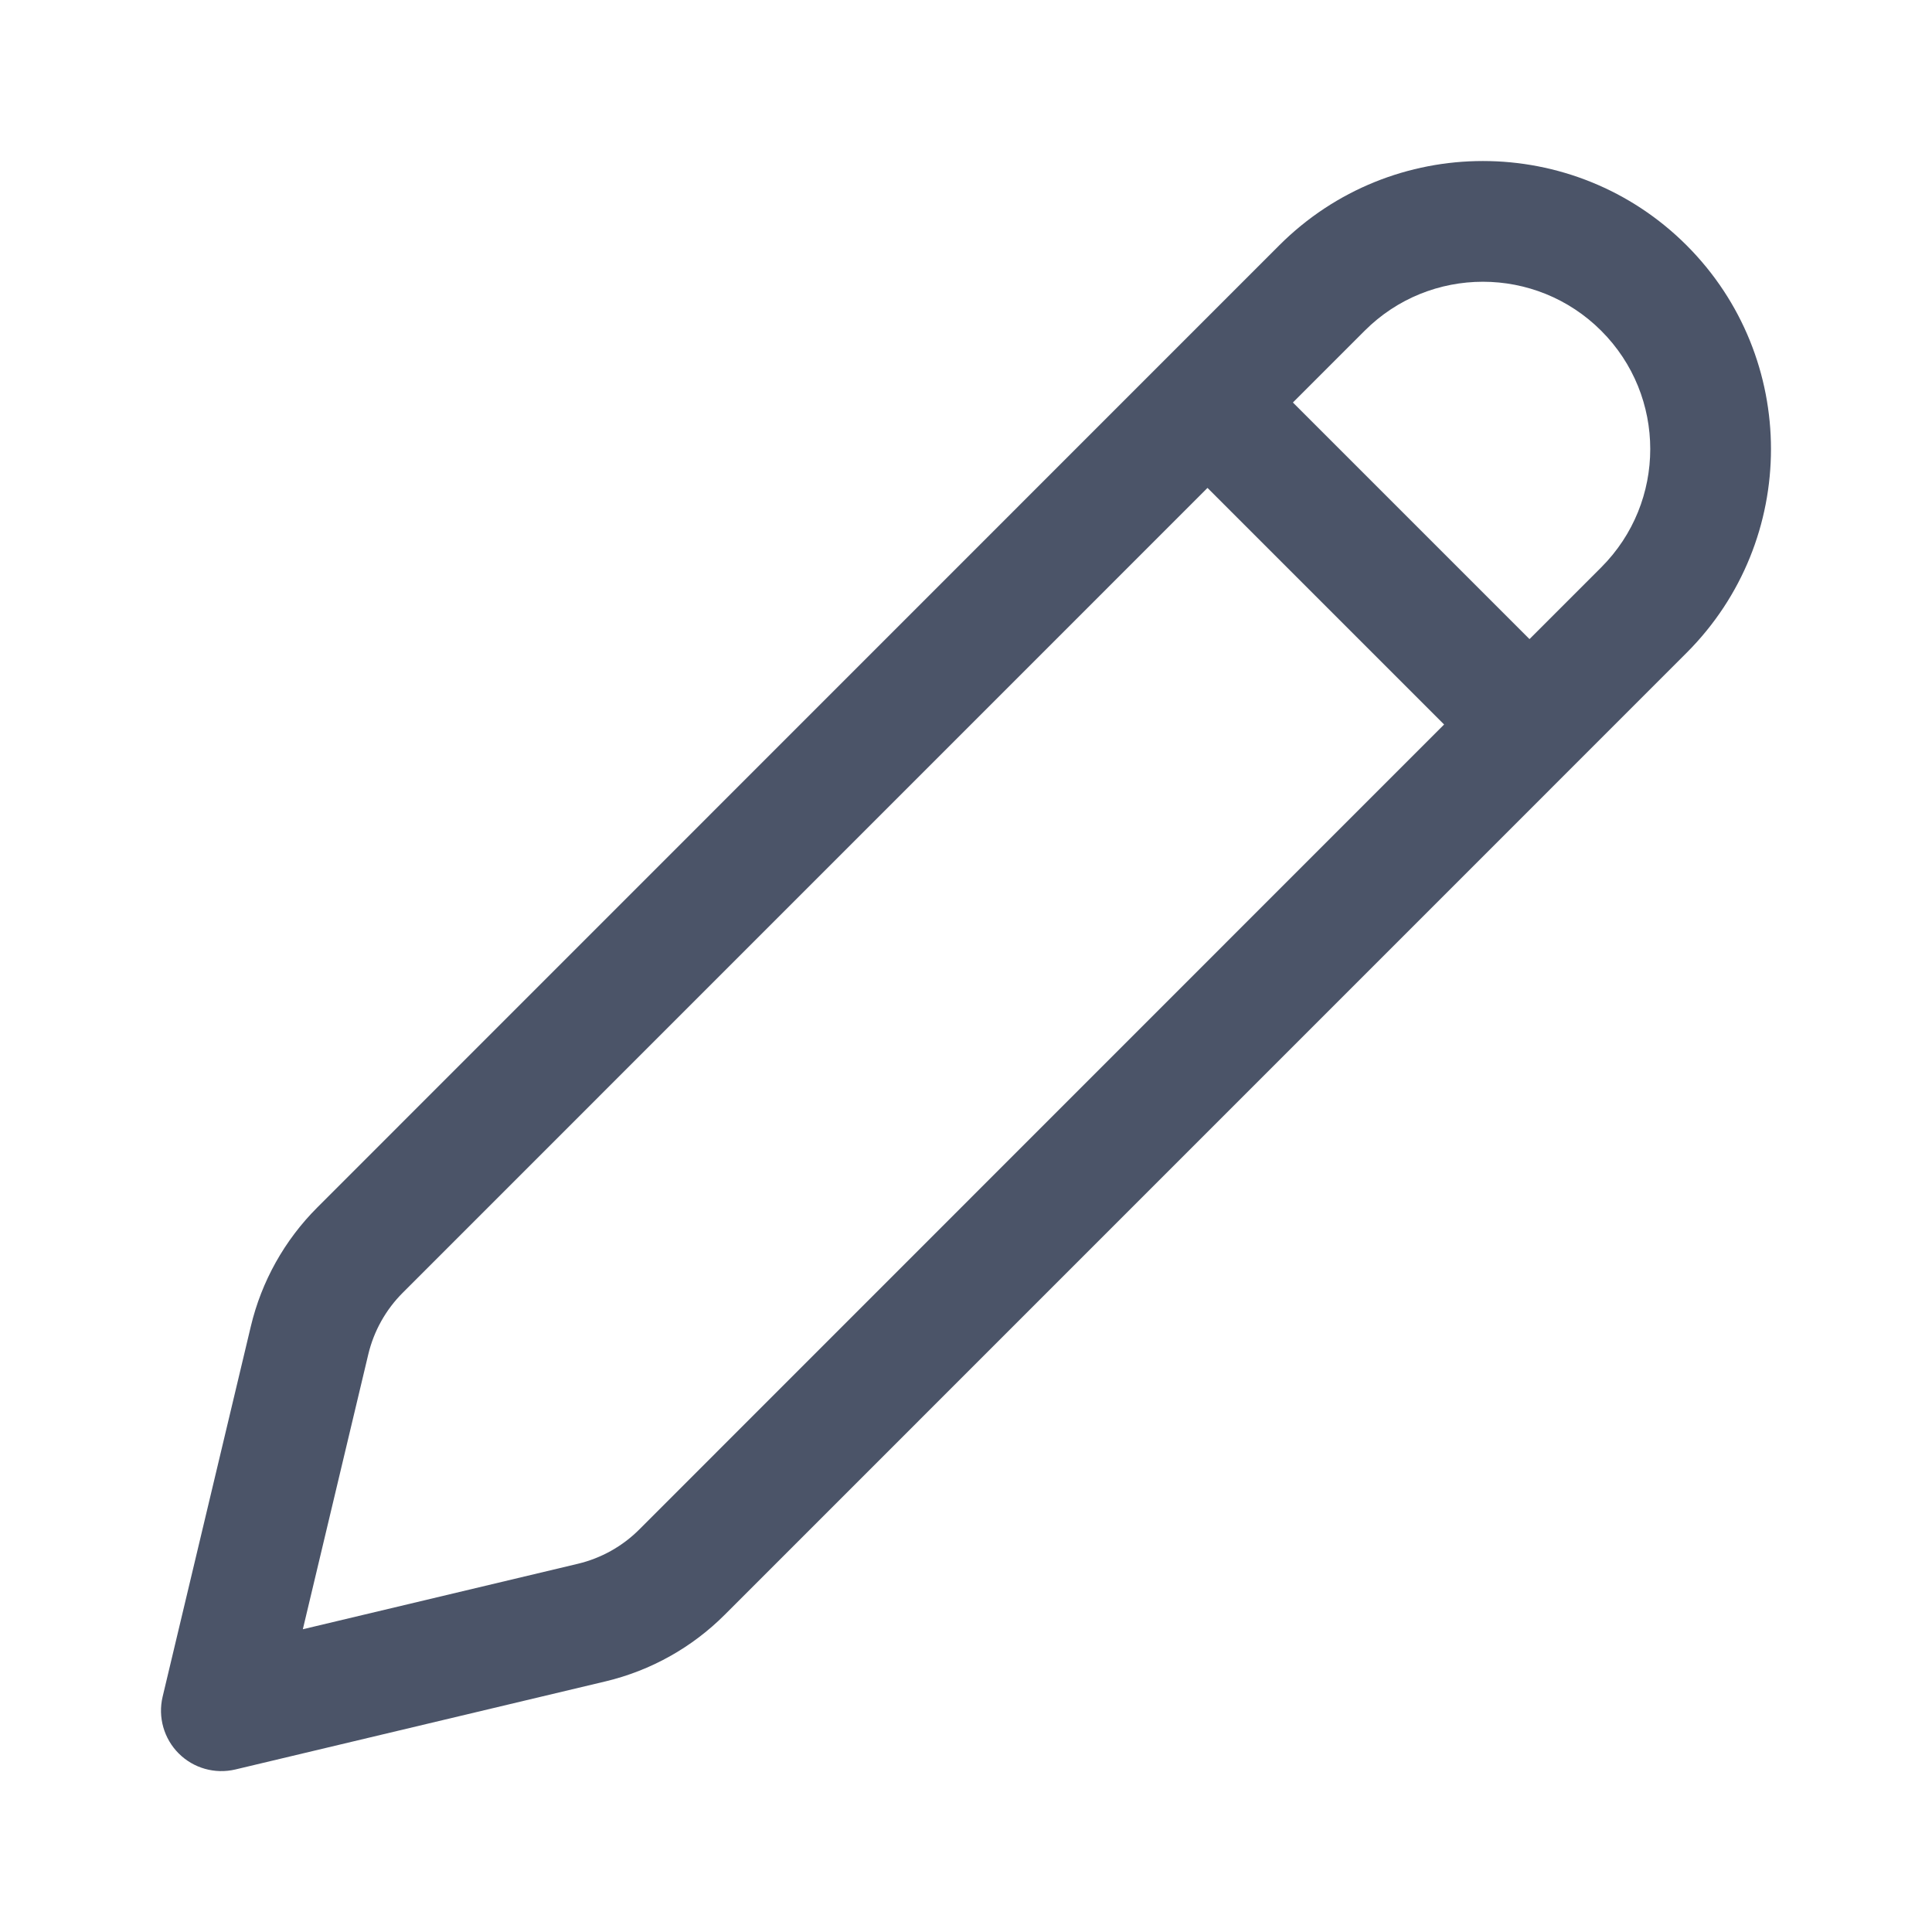
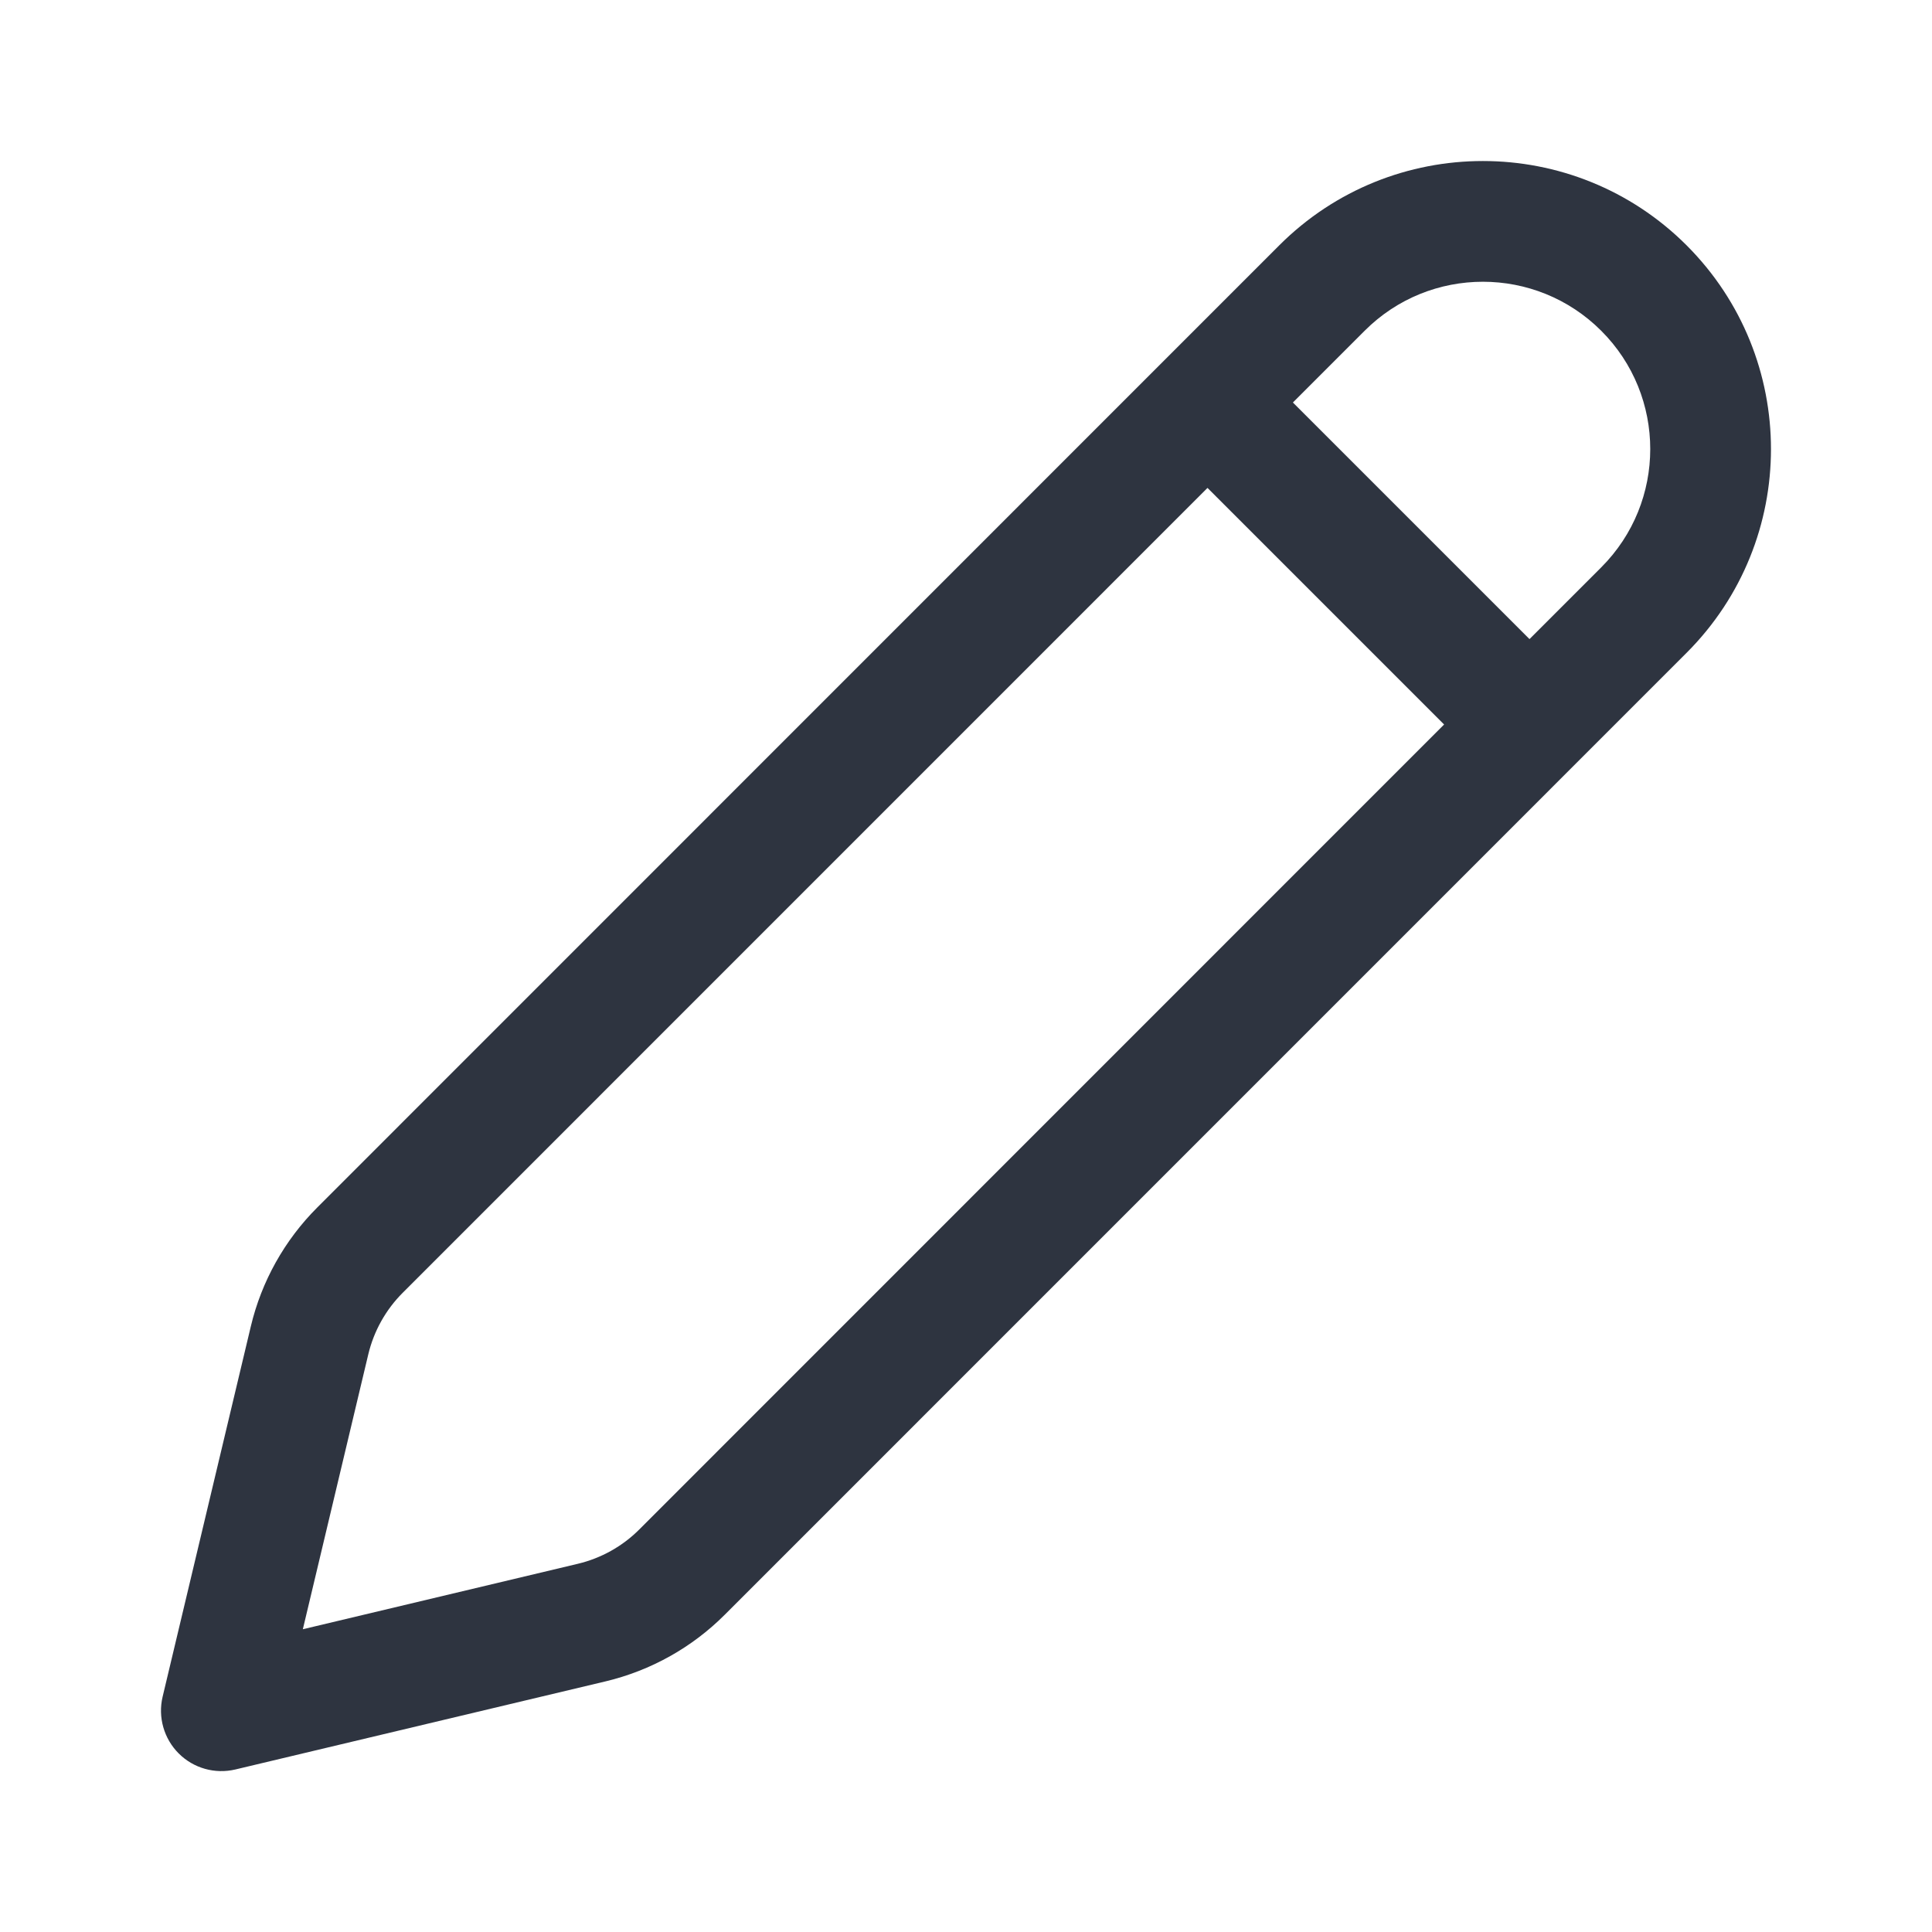
<svg xmlns="http://www.w3.org/2000/svg" width="24" height="24" viewBox="0 0 24 24" fill="none">
-   <path d="M20.952 3.048C19.554 1.651 17.288 1.651 15.891 3.048L3.941 15C3.535 15.406 3.249 15.917 3.116 16.476L2.02 21.078C1.96 21.331 2.036 21.598 2.22 21.782C2.404 21.966 2.67 22.041 2.924 21.981L7.525 20.886C8.084 20.752 8.595 20.467 9.002 20.06L20.952 8.109C22.349 6.711 22.349 4.446 20.952 3.048ZM16.952 4.109C17.763 3.297 19.079 3.297 19.891 4.109C20.703 4.92 20.703 6.236 19.891 7.048L19 7.939L16.061 5L16.952 4.109ZM15 6.061L17.939 9L7.941 19C7.731 19.21 7.467 19.357 7.178 19.426L3.762 20.239L4.575 16.824C4.644 16.535 4.792 16.27 5.002 16.06L15 6.061Z" fill="#4B5468" />
+   <path d="M20.952 3.048C19.554 1.651 17.288 1.651 15.891 3.048L3.941 15C3.535 15.406 3.249 15.917 3.116 16.476L2.02 21.078C1.96 21.331 2.036 21.598 2.22 21.782C2.404 21.966 2.67 22.041 2.924 21.981L7.525 20.886C8.084 20.752 8.595 20.467 9.002 20.06L20.952 8.109C22.349 6.711 22.349 4.446 20.952 3.048ZM16.952 4.109C17.763 3.297 19.079 3.297 19.891 4.109C20.703 4.92 20.703 6.236 19.891 7.048L19 7.939L16.061 5L16.952 4.109ZM15 6.061L17.939 9L7.941 19C7.731 19.21 7.467 19.357 7.178 19.426L3.762 20.239L4.575 16.824C4.644 16.535 4.792 16.27 5.002 16.06L15 6.061Z" fill="#2E3440" />
</svg>
